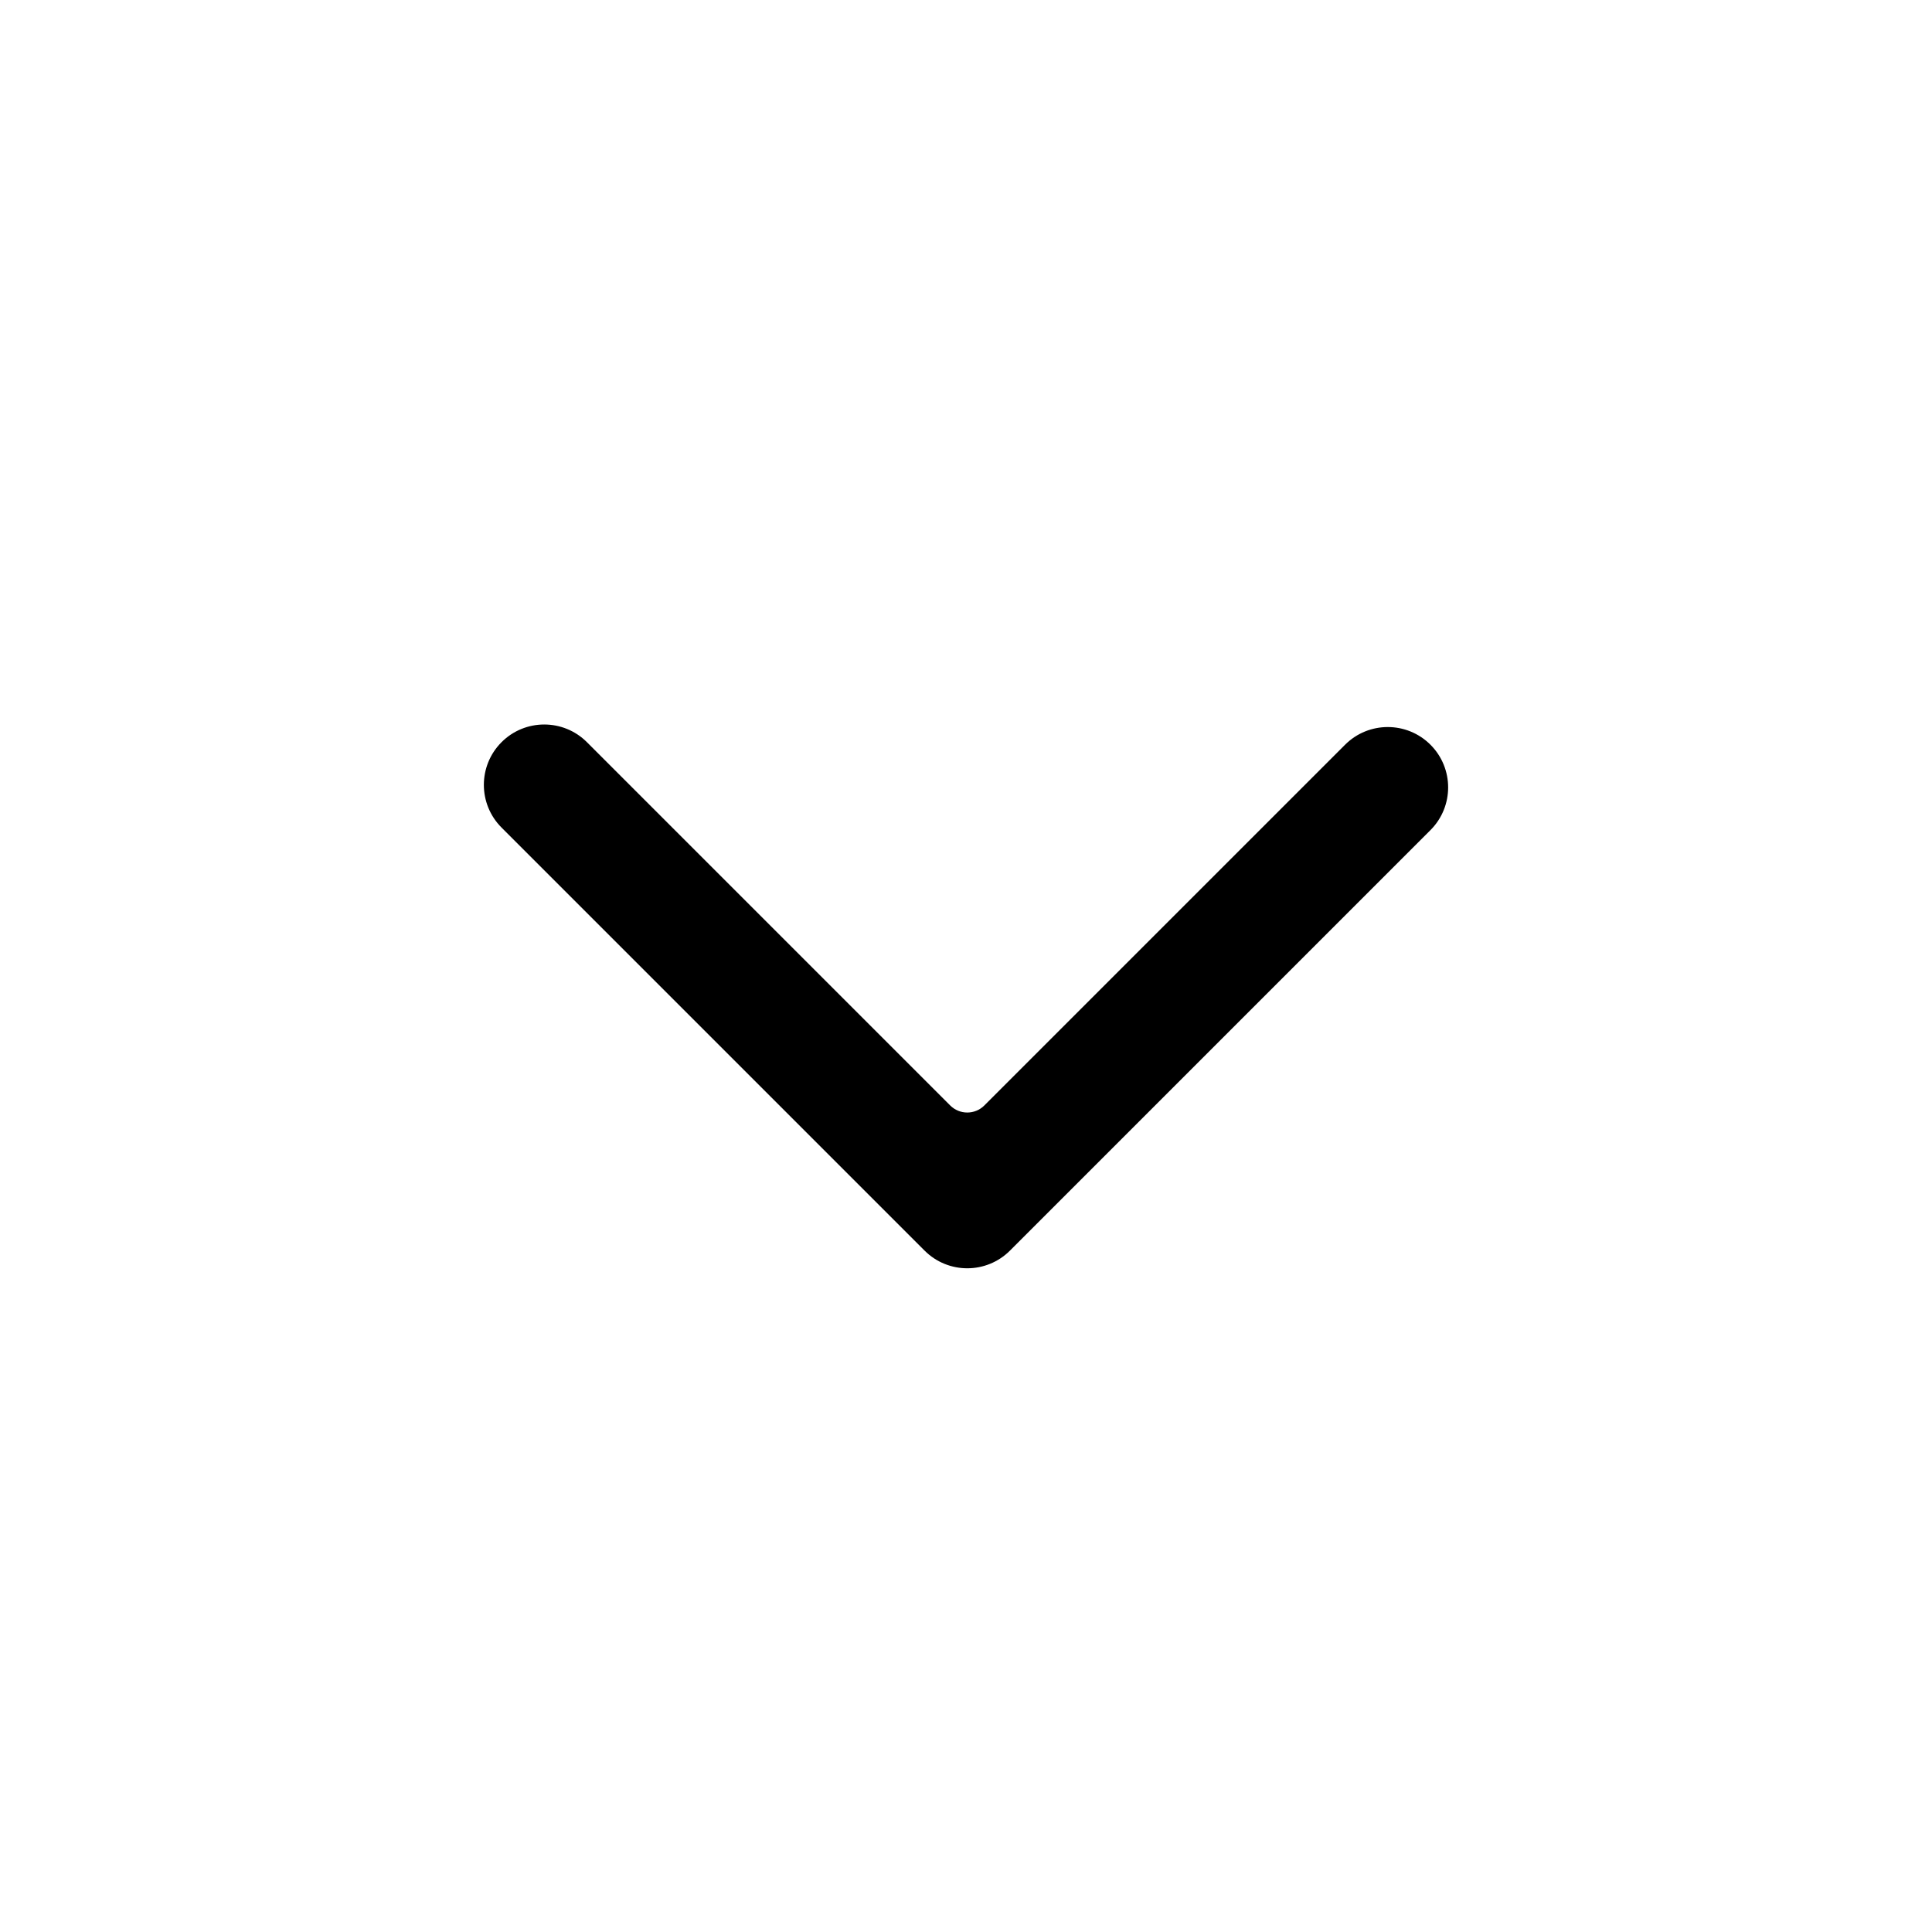
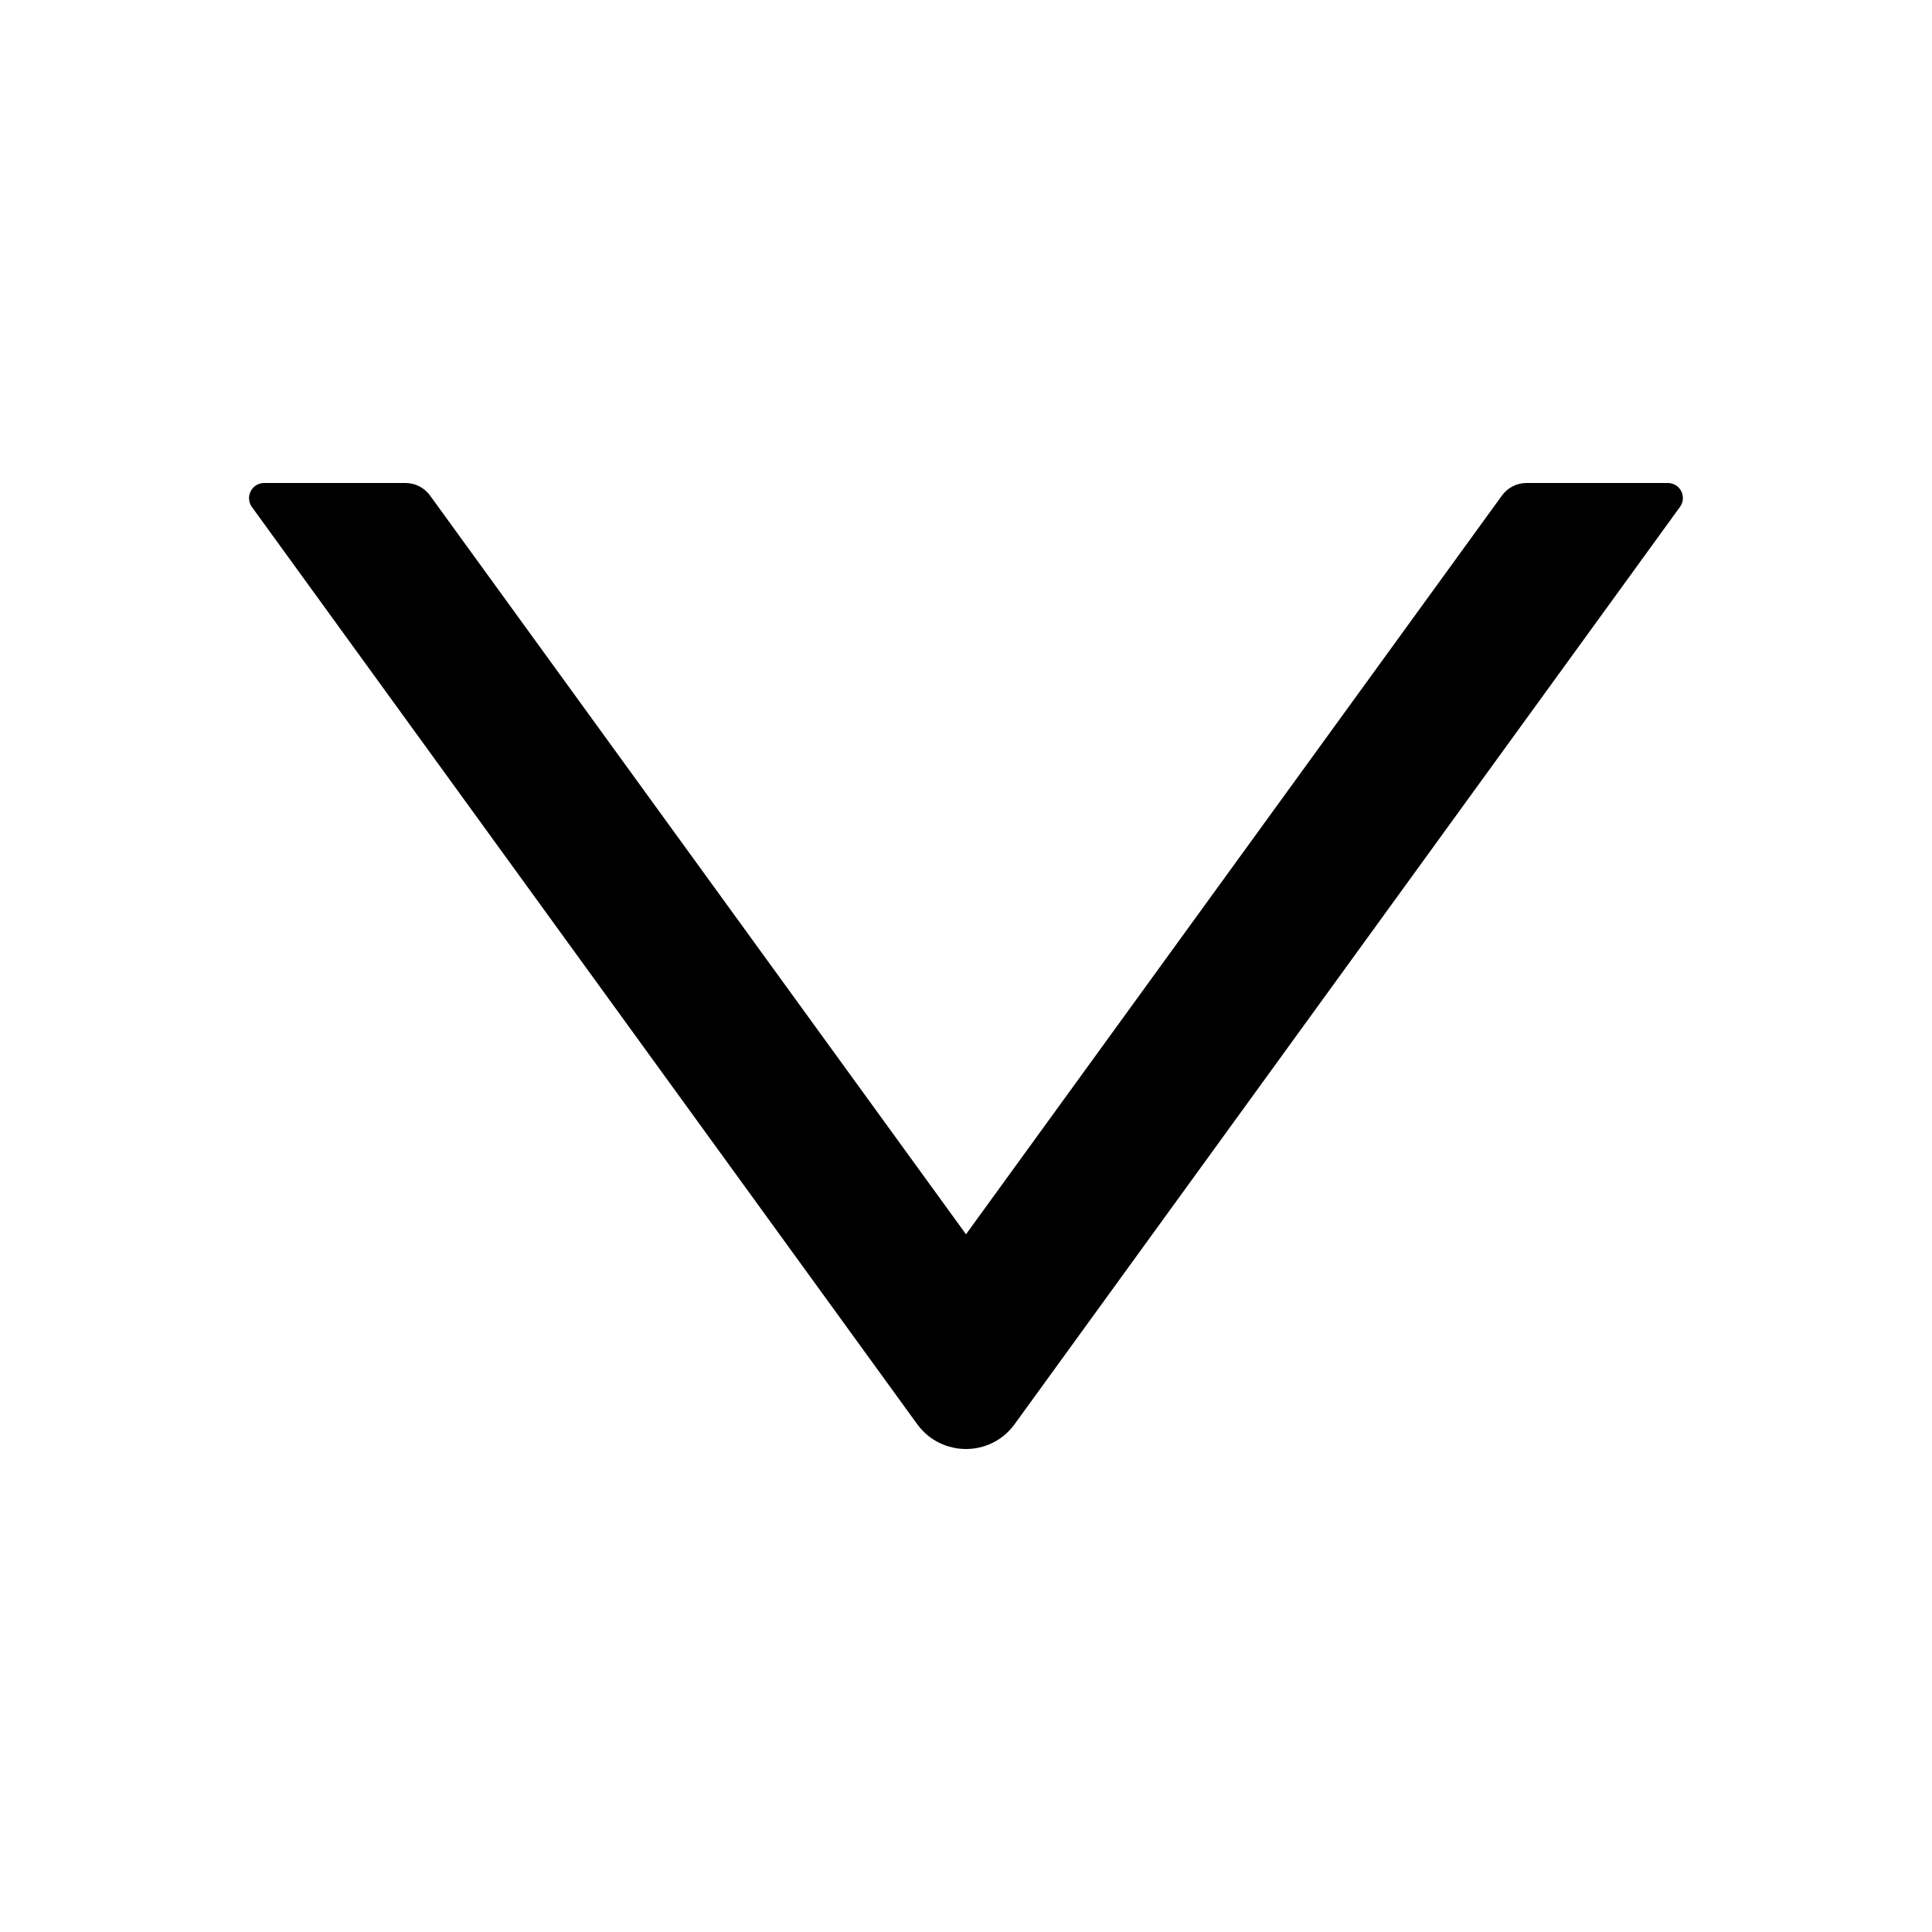
<svg xmlns="http://www.w3.org/2000/svg" viewBox="0 0 1024 1024">
-   <path d="M265.827 438.627l224.22 224.22c12.497 12.496 32.758 12.496 45.255 0l222.871-222.871c12.496-12.497 12.496-32.758 0-45.255-12.497-12.497-32.758-12.497-45.255 0L521.725 585.914c-4.999 4.998-13.103 4.998-18.102 0L311.082 393.373c-12.497-12.497-32.758-12.497-45.255 0-12.496 12.496-12.496 32.758 0 45.254z" />
+   <path d="M884 256h-75c-5.1 0-9.9 2.5-12.9 6.6L512 654.2 227.9 262.6c-3-4.1-7.8-6.6-12.9-6.6h-75c-6.5 0-10.3 7.4-6.5 12.7l352.6 486.1c12.8 17.6 39 17.6 51.7 0l352.6-486.1c3.9-5.3.1-12.7-6.4-12.7z" />
</svg>
